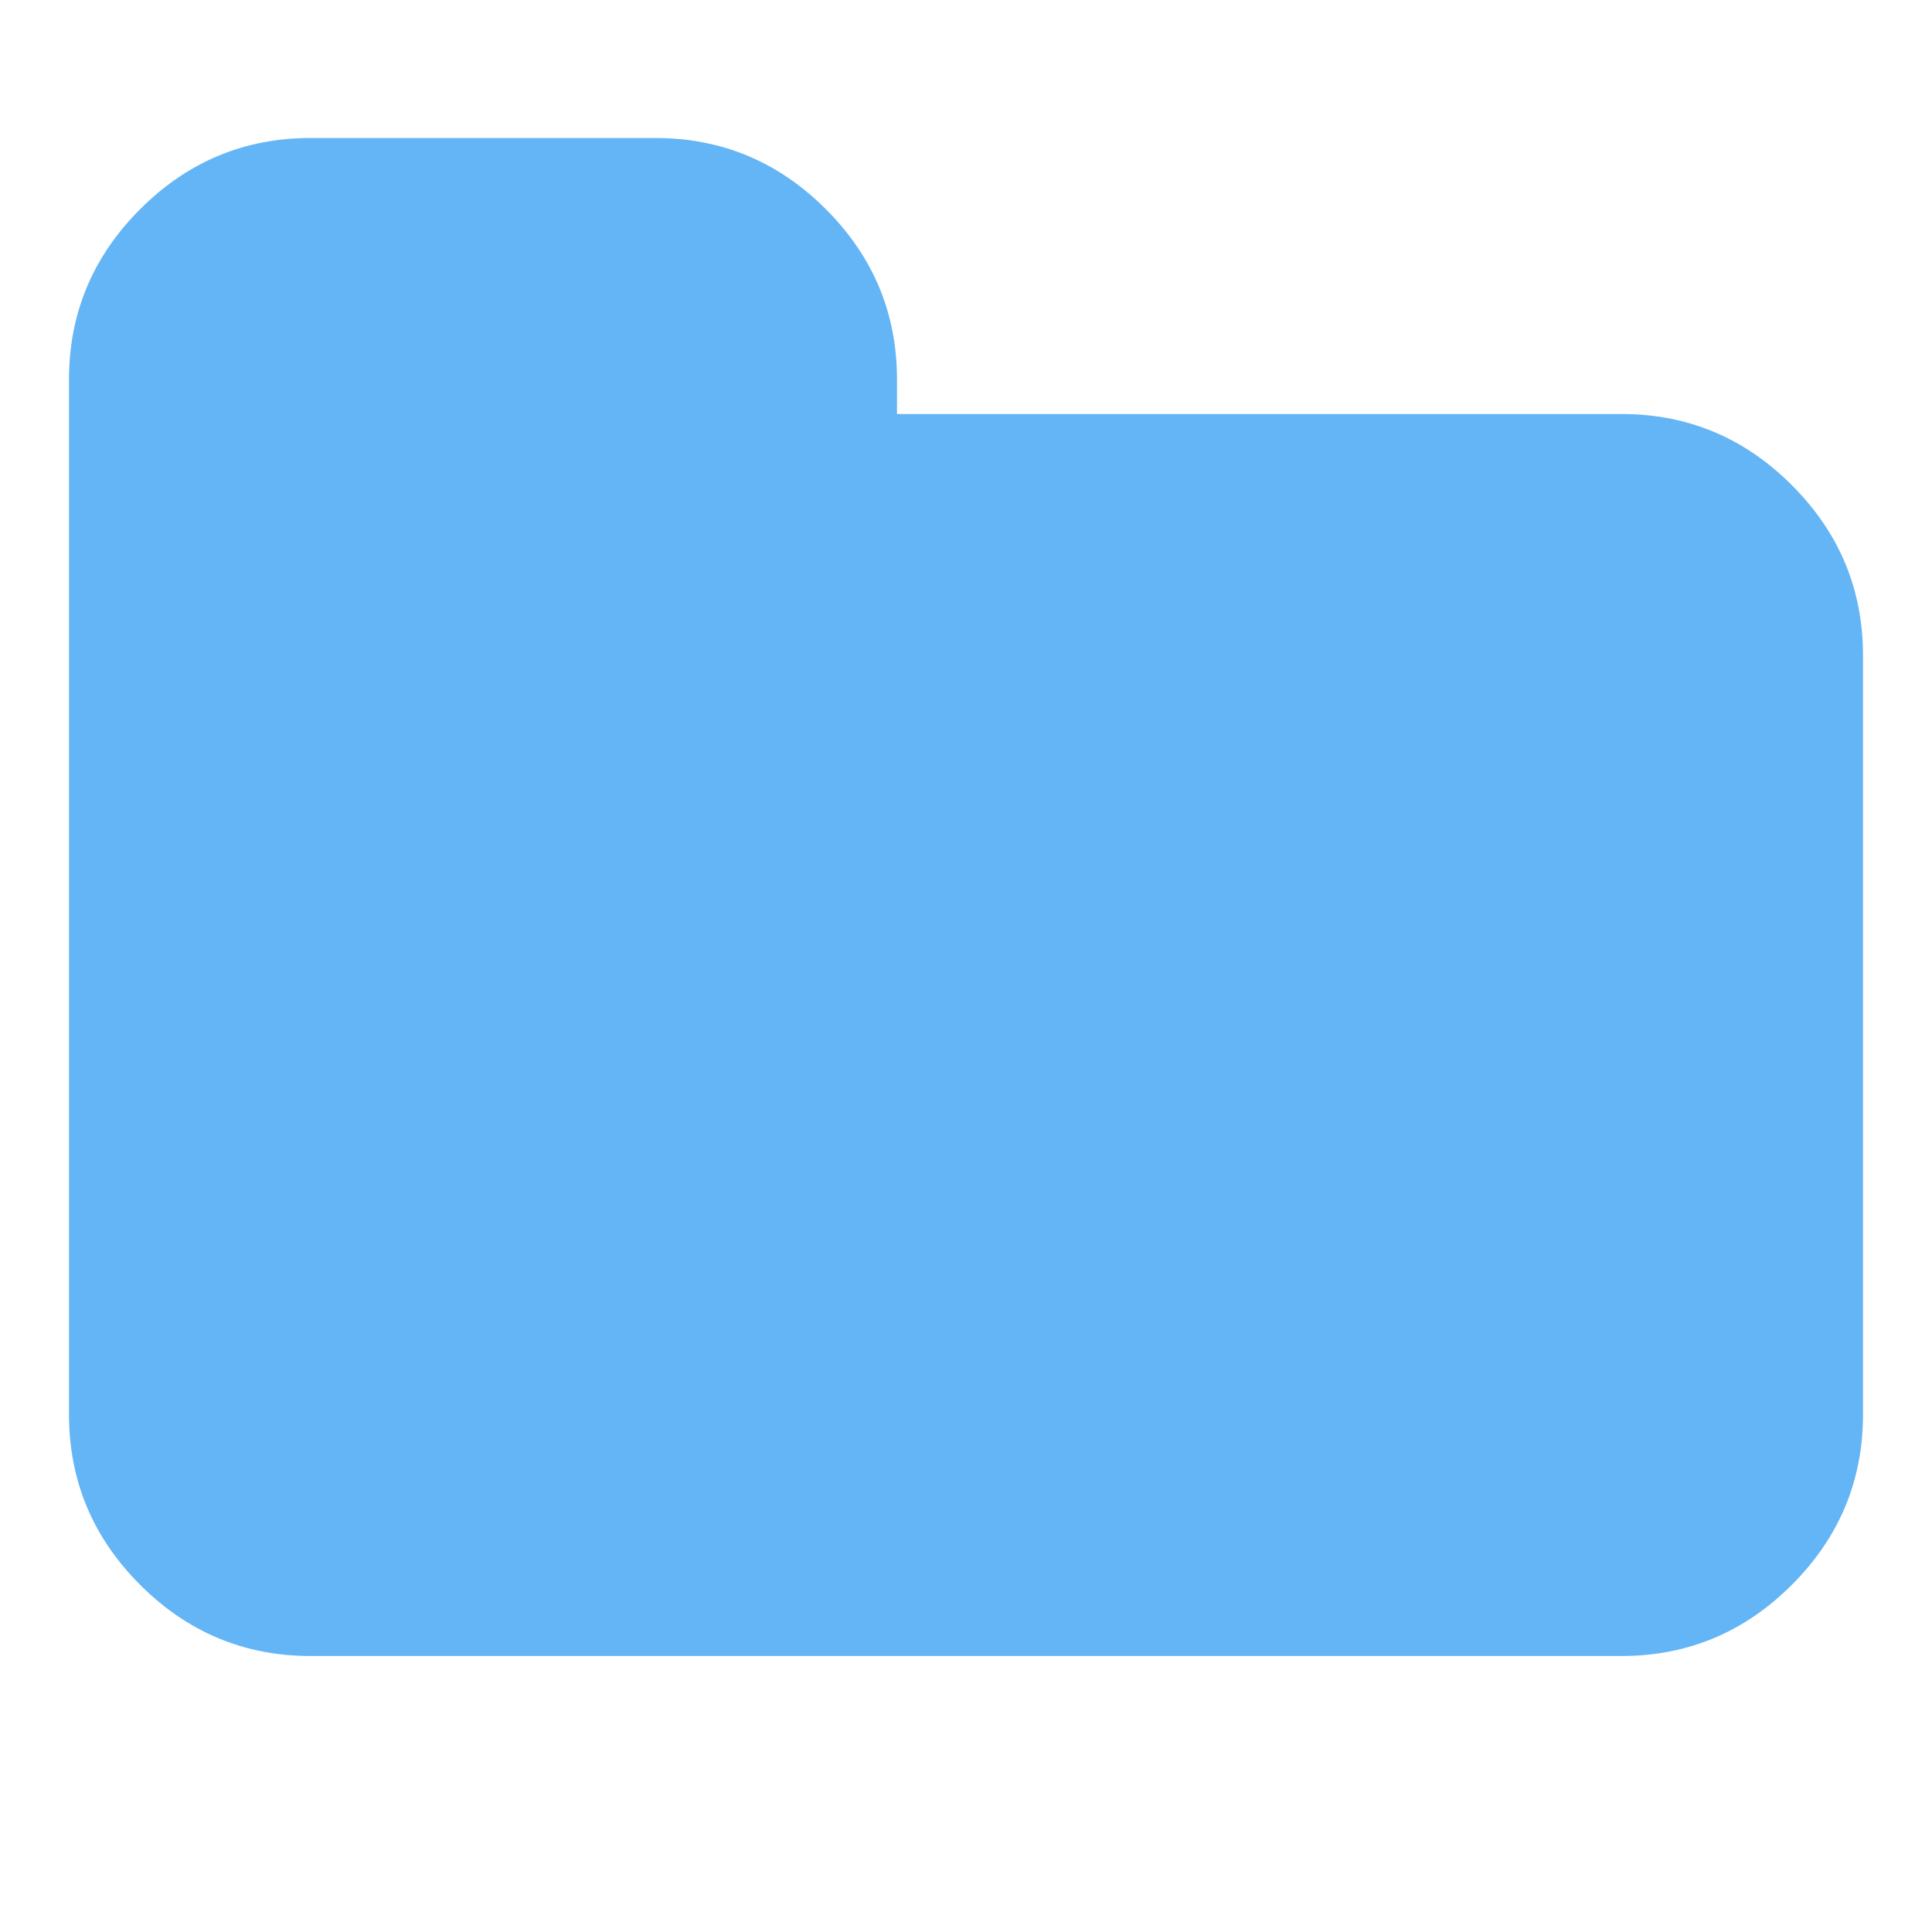
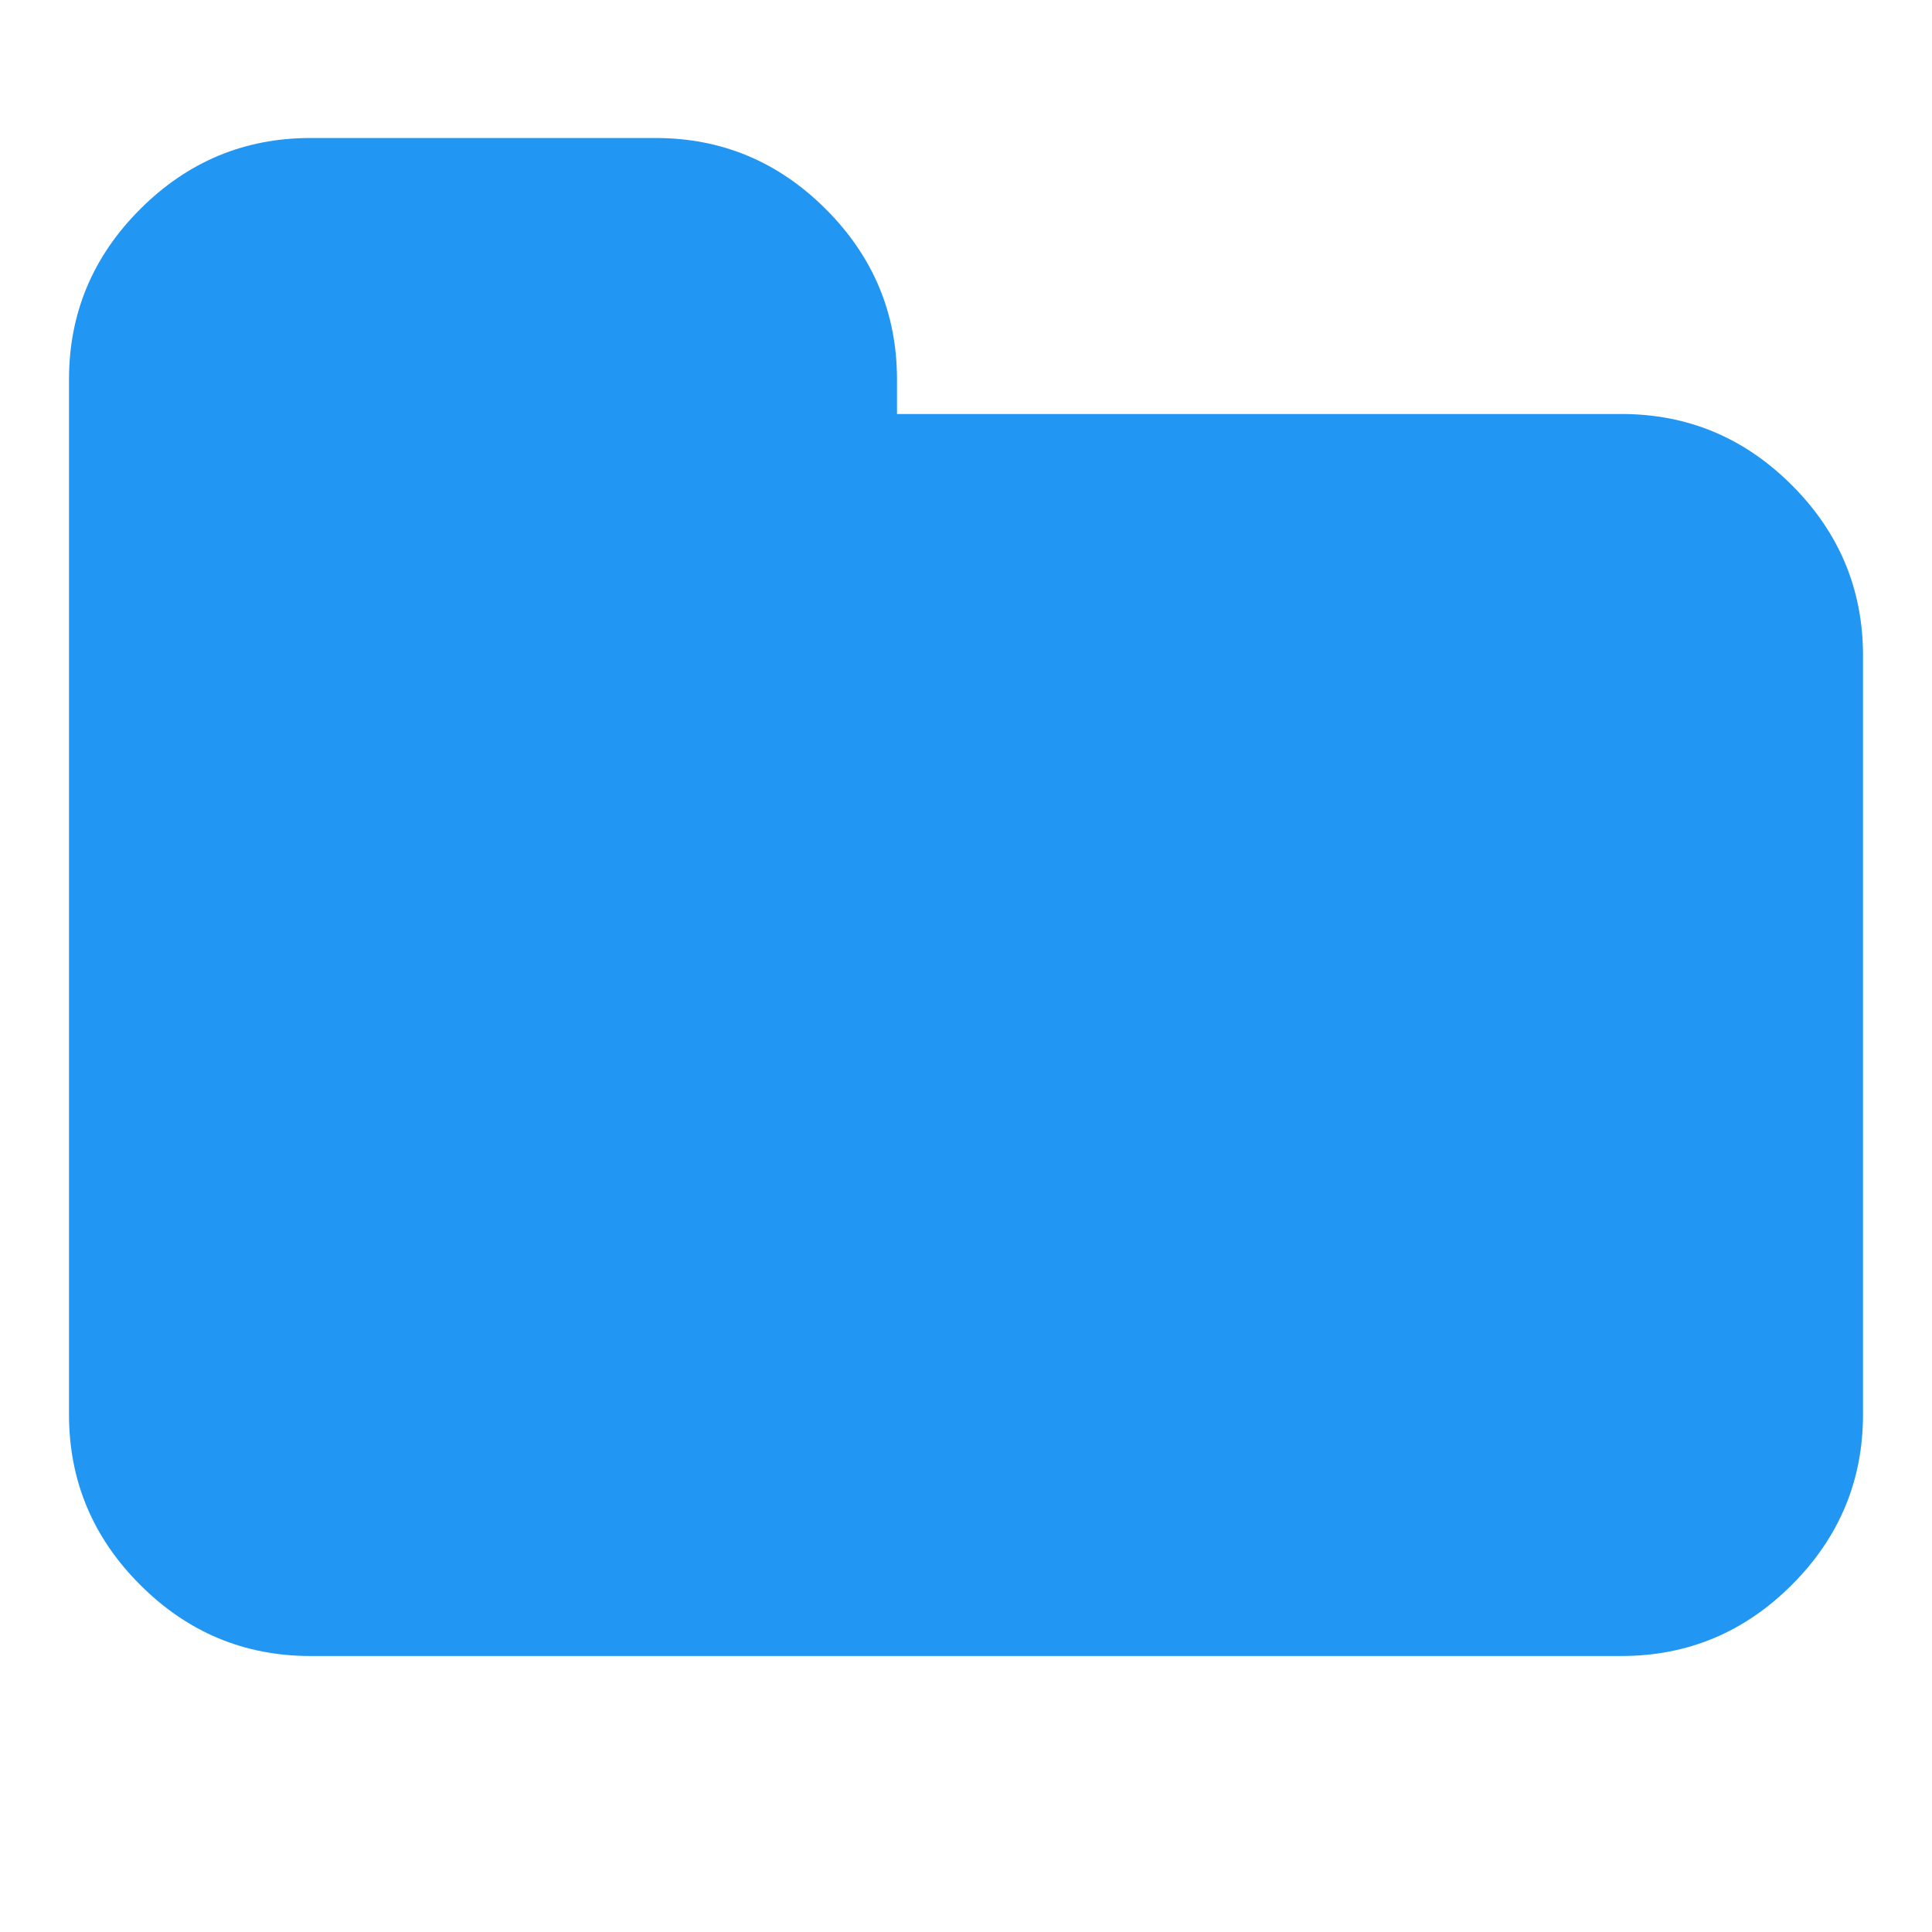
<svg xmlns="http://www.w3.org/2000/svg" width="1792" height="1792" viewBox="0 0 1792 1792">
-   <path style="fill:#64b5f6" d="M1728 608v704q0 92-66 158t-158 66h-1216q-92 0-158-66t-66-158v-960q0-92 66-158t158-66h320q92 0 158 66t66 158v32h672q92 0 158 66t66 158z" />
+   <path style="fill:#2196f3" d="M1728 608v704q0 92-66 158t-158 66h-1216q-92 0-158-66t-66-158v-960q0-92 66-158t158-66h320q92 0 158 66t66 158v32h672q92 0 158 66t66 158z" />
</svg>
